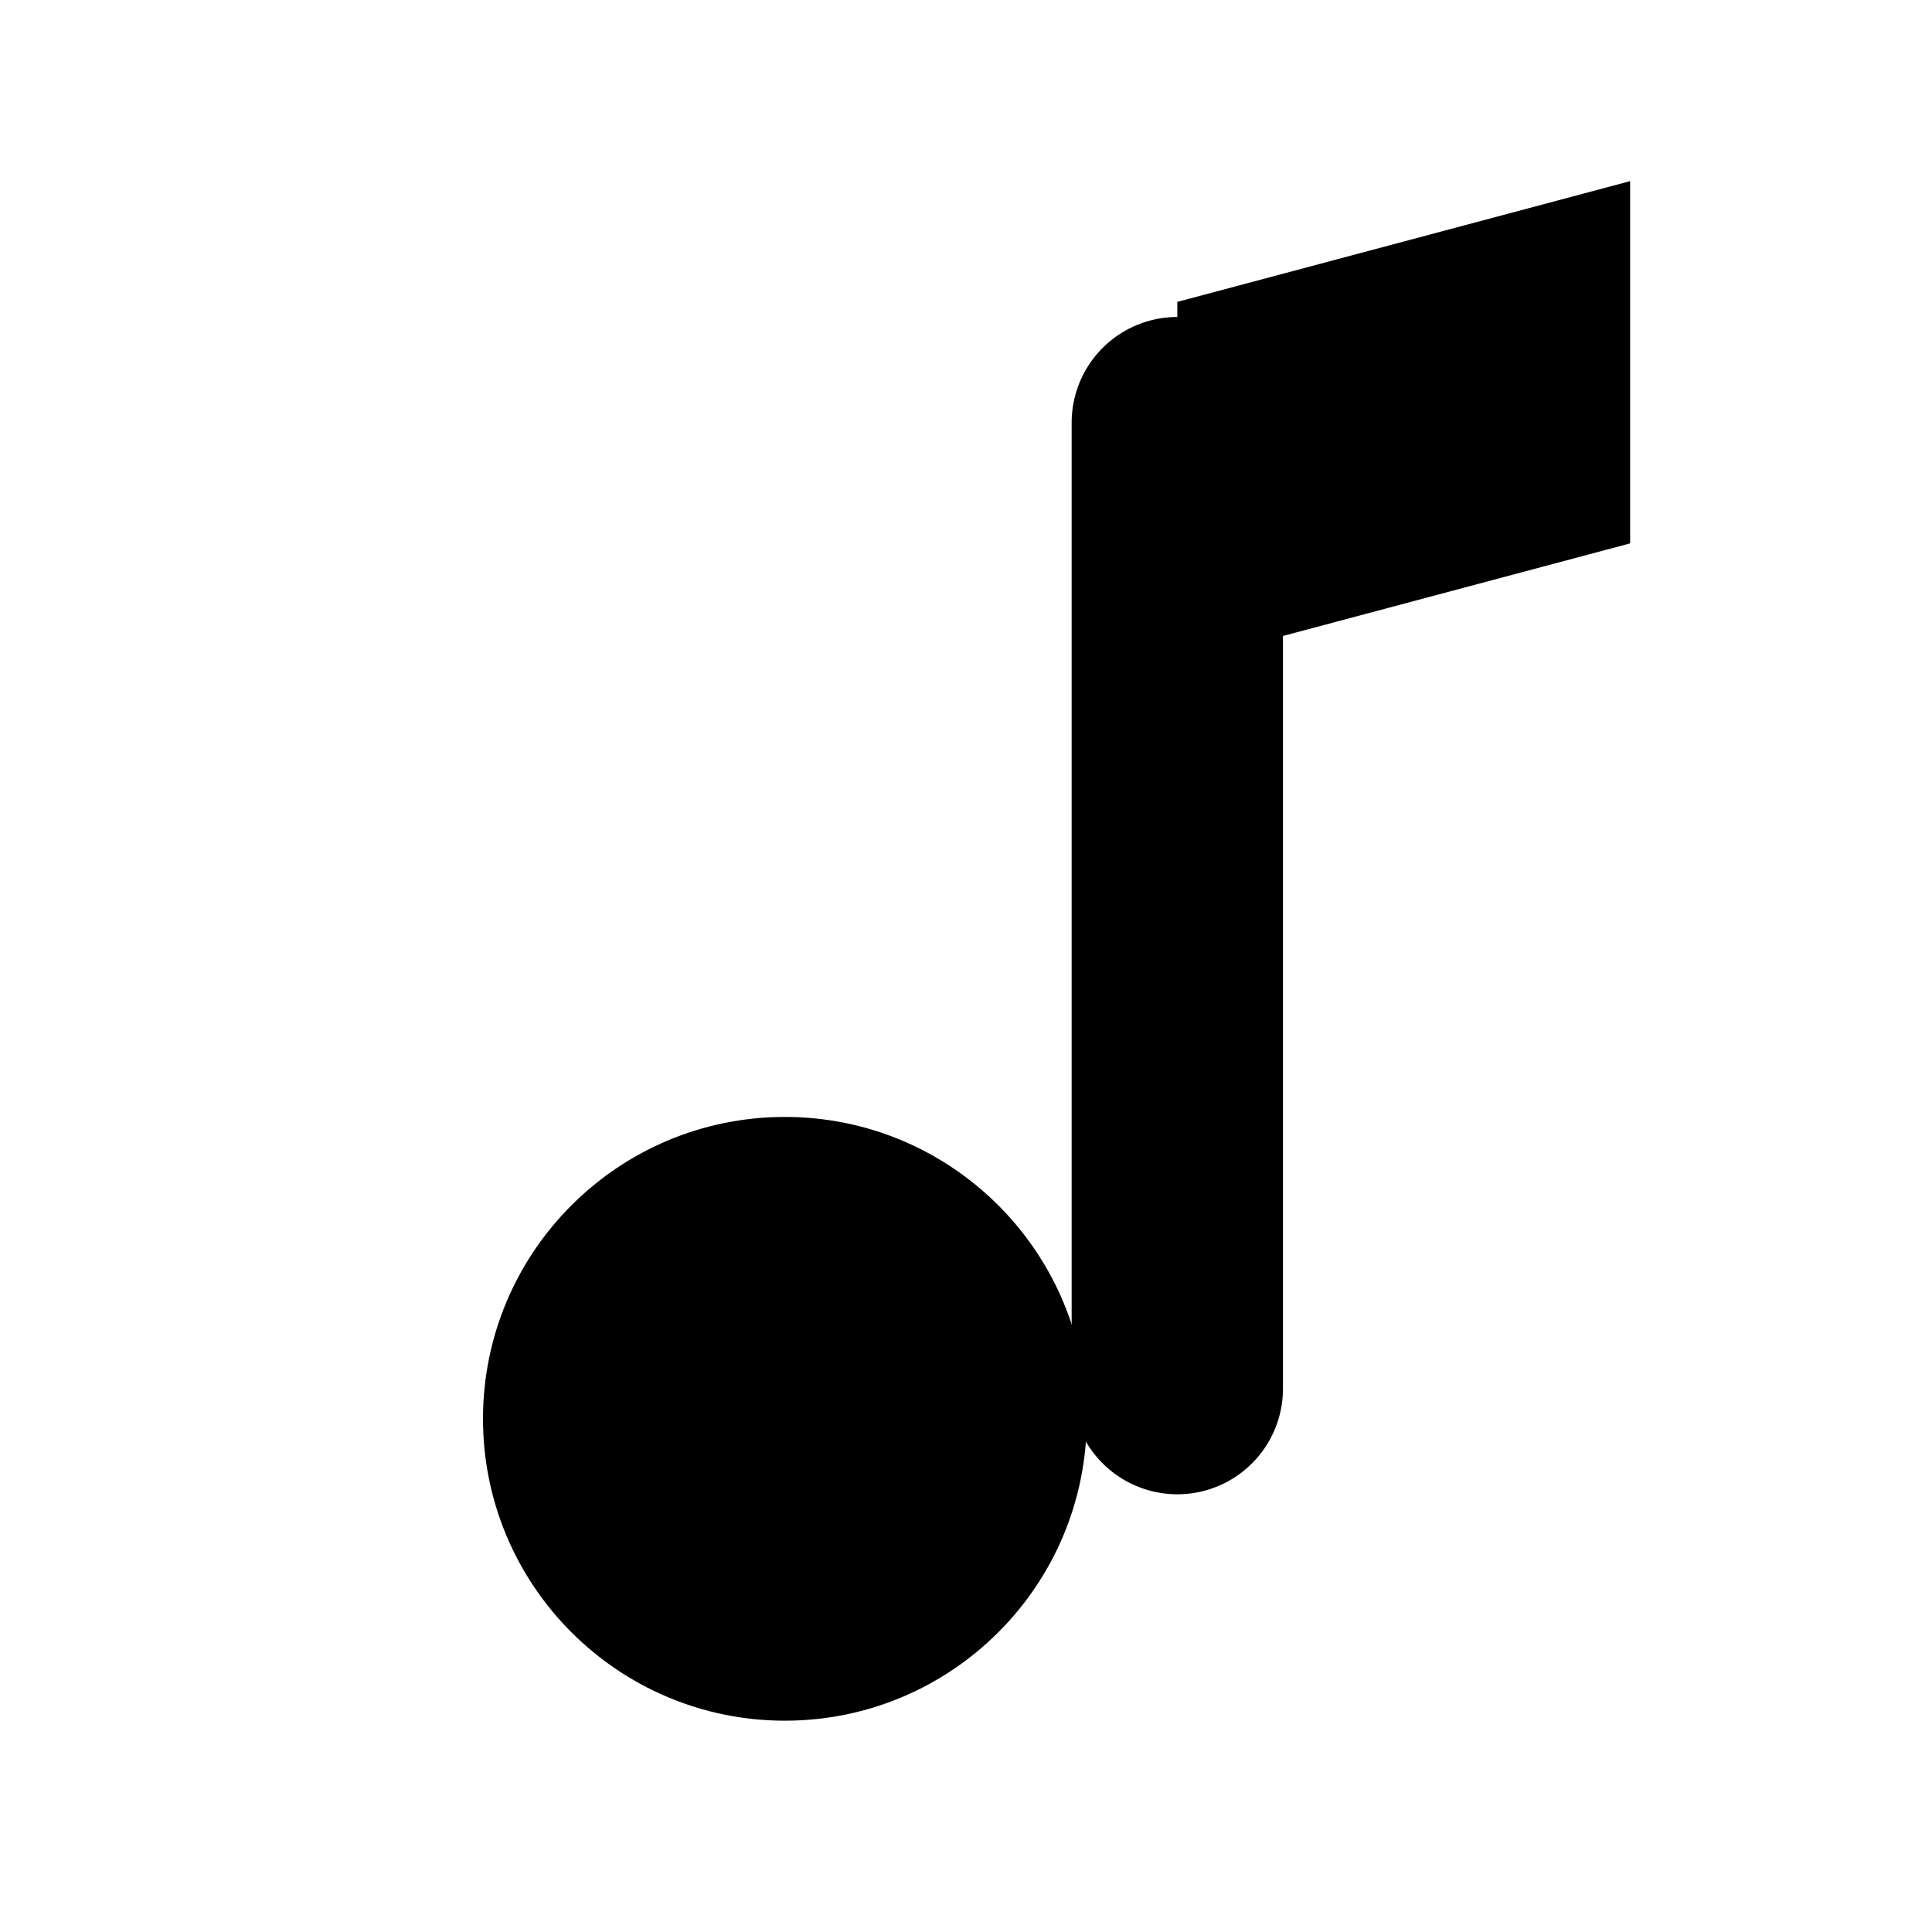
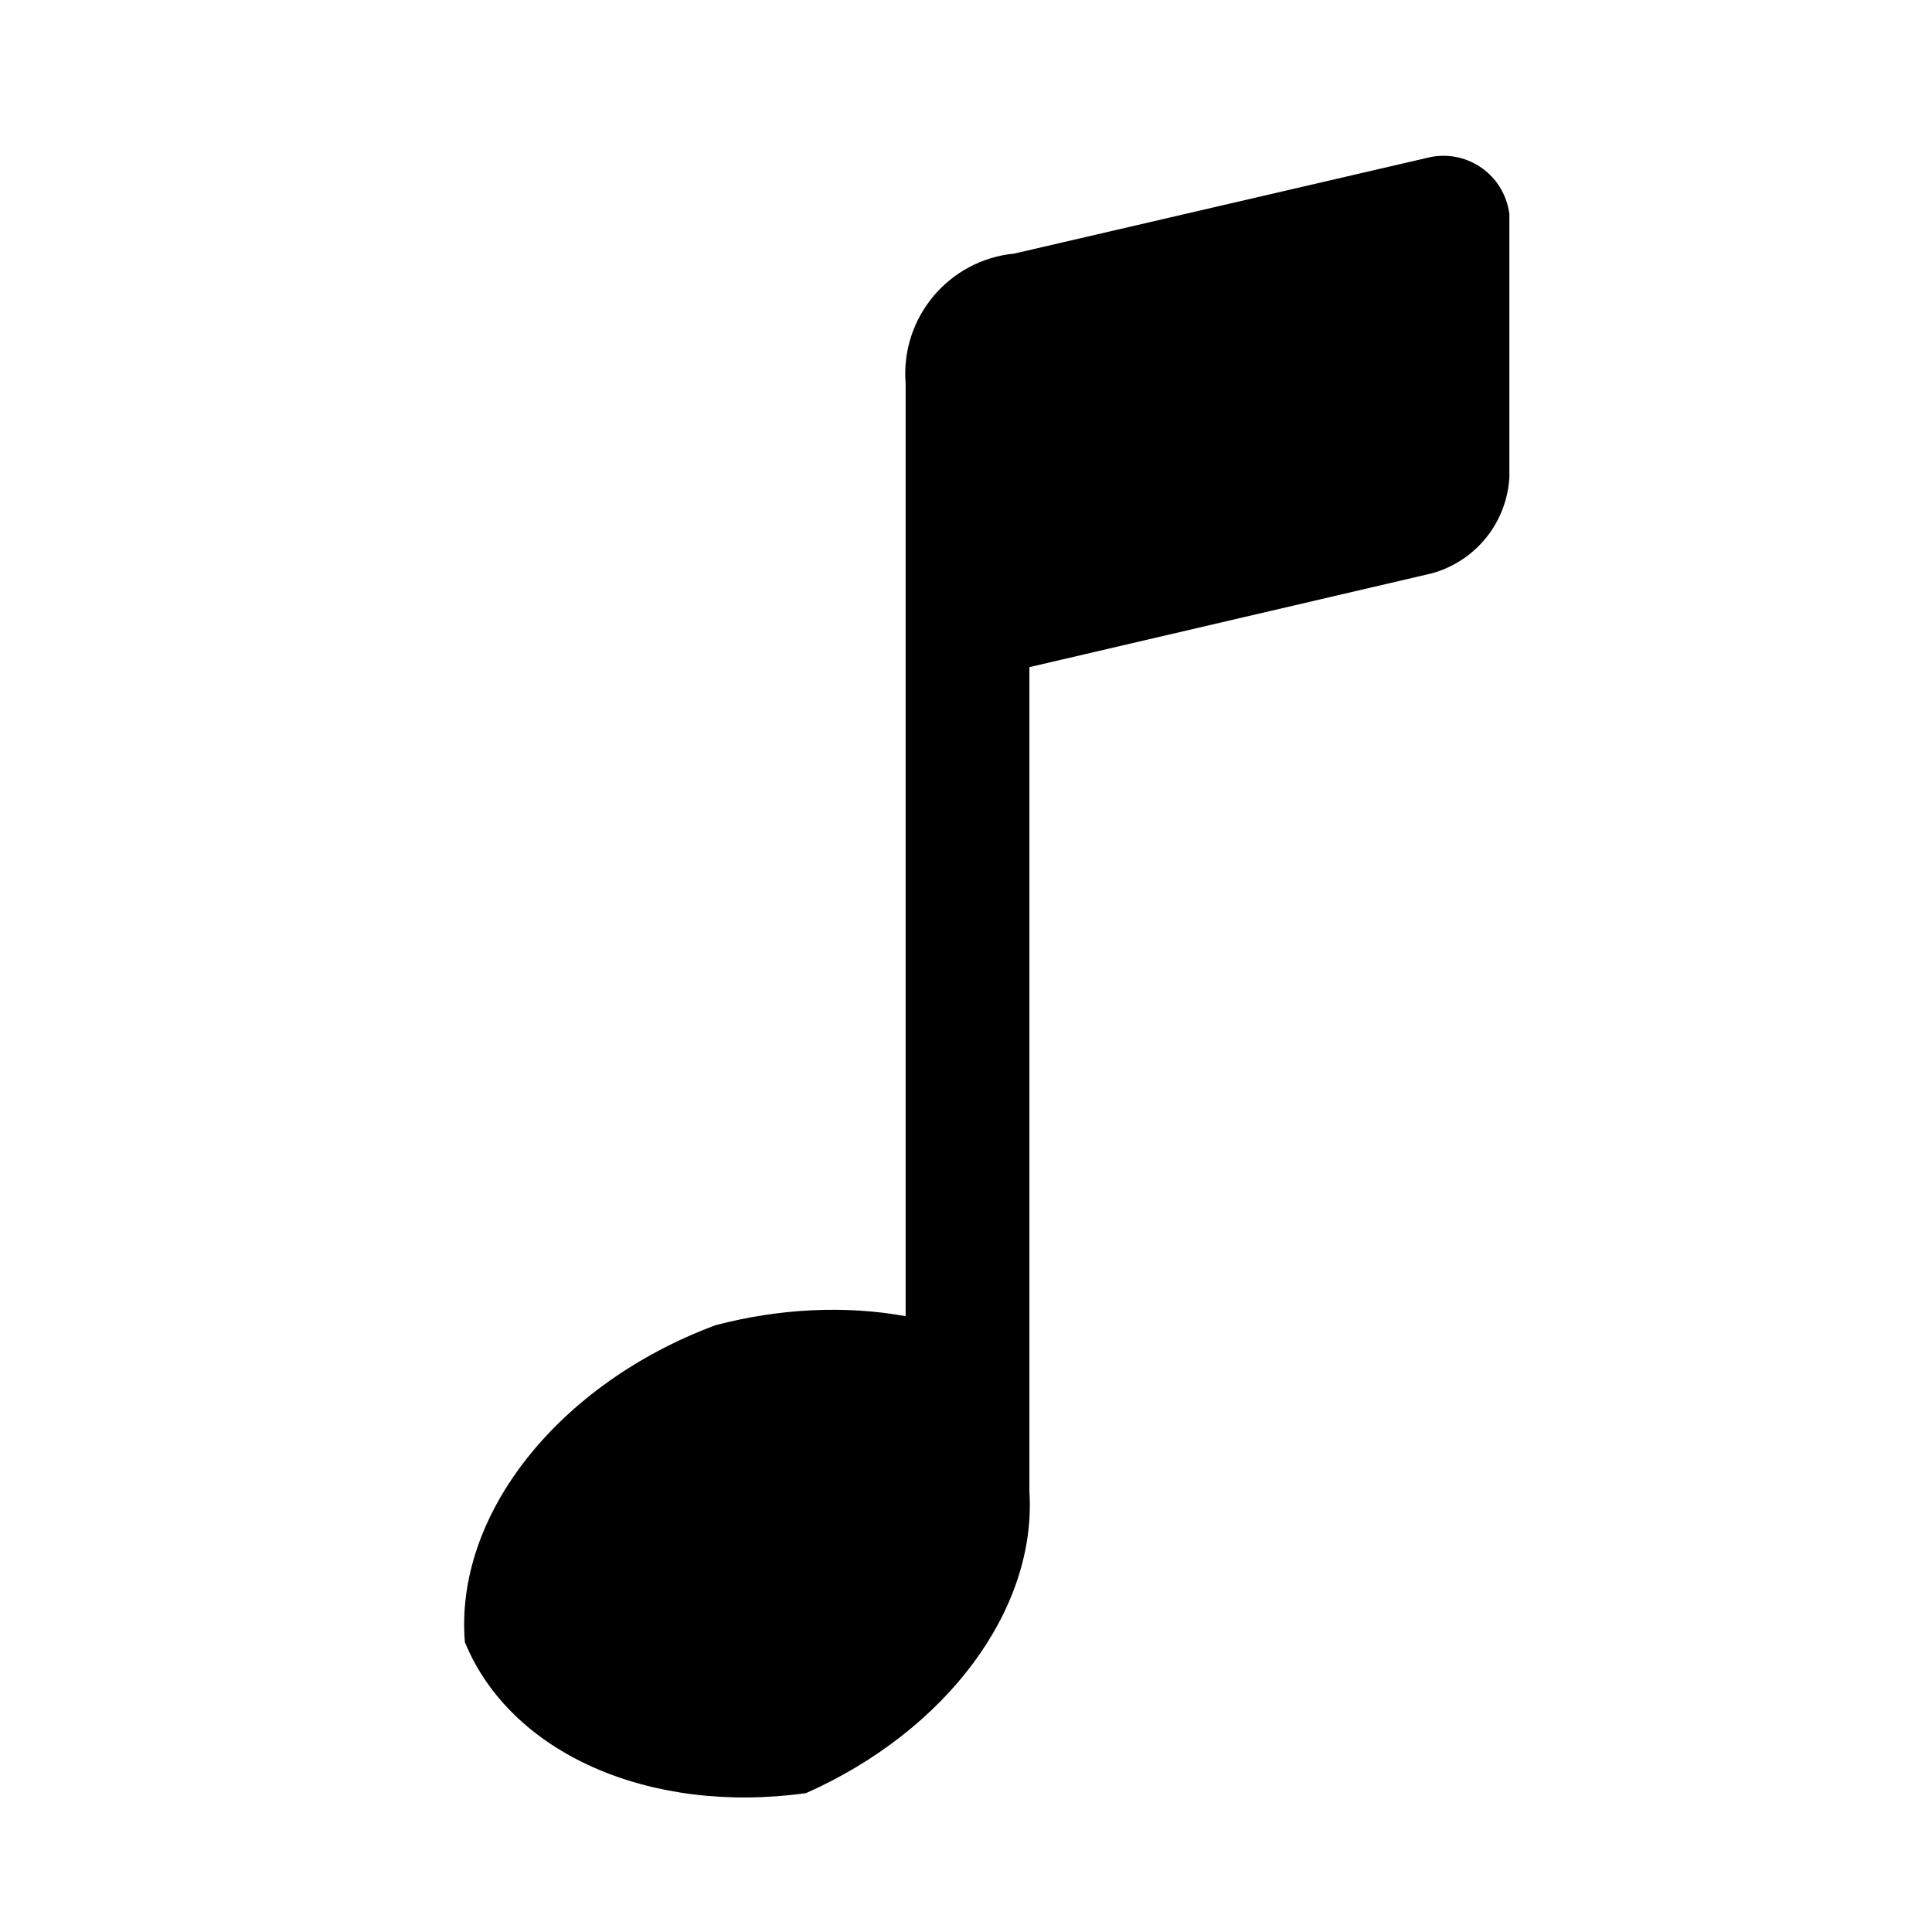
- <svg xmlns="http://www.w3.org/2000/svg" width="64" height="64" viewBox="0 0 64 64" fill="none">
-   <line x1="39" y1="14" x2="39" y2="46" stroke="#000000" stroke-width="7" stroke-linecap="round" />
-   <polygon points="39,10 54,6 54,18 39,22" fill="#000000" />
-   <circle cx="26" cy="47" r="10" fill="#000000" />
+ <svg xmlns="http://www.w3.org/2000/svg" width="64" height="64" viewBox="0 0 64 64">
+   <path fill="#000000" d="M47.4 5.2 33.6 8.4A4 4 0 0 0 30 12.7v30.9A12 9-18 0 0 23.7 43.9 12 9-18 0 0 15.4 54.4 12 9-18 0 0 26.7 59.4 12 9-18 0 0 34.1 49.4V22.1l13.3-3.1A3.5 3.5 0 0 0 50 15.8V7.1A2.2 2.2 0 0 0 47.4 5.2Z" />
</svg>
